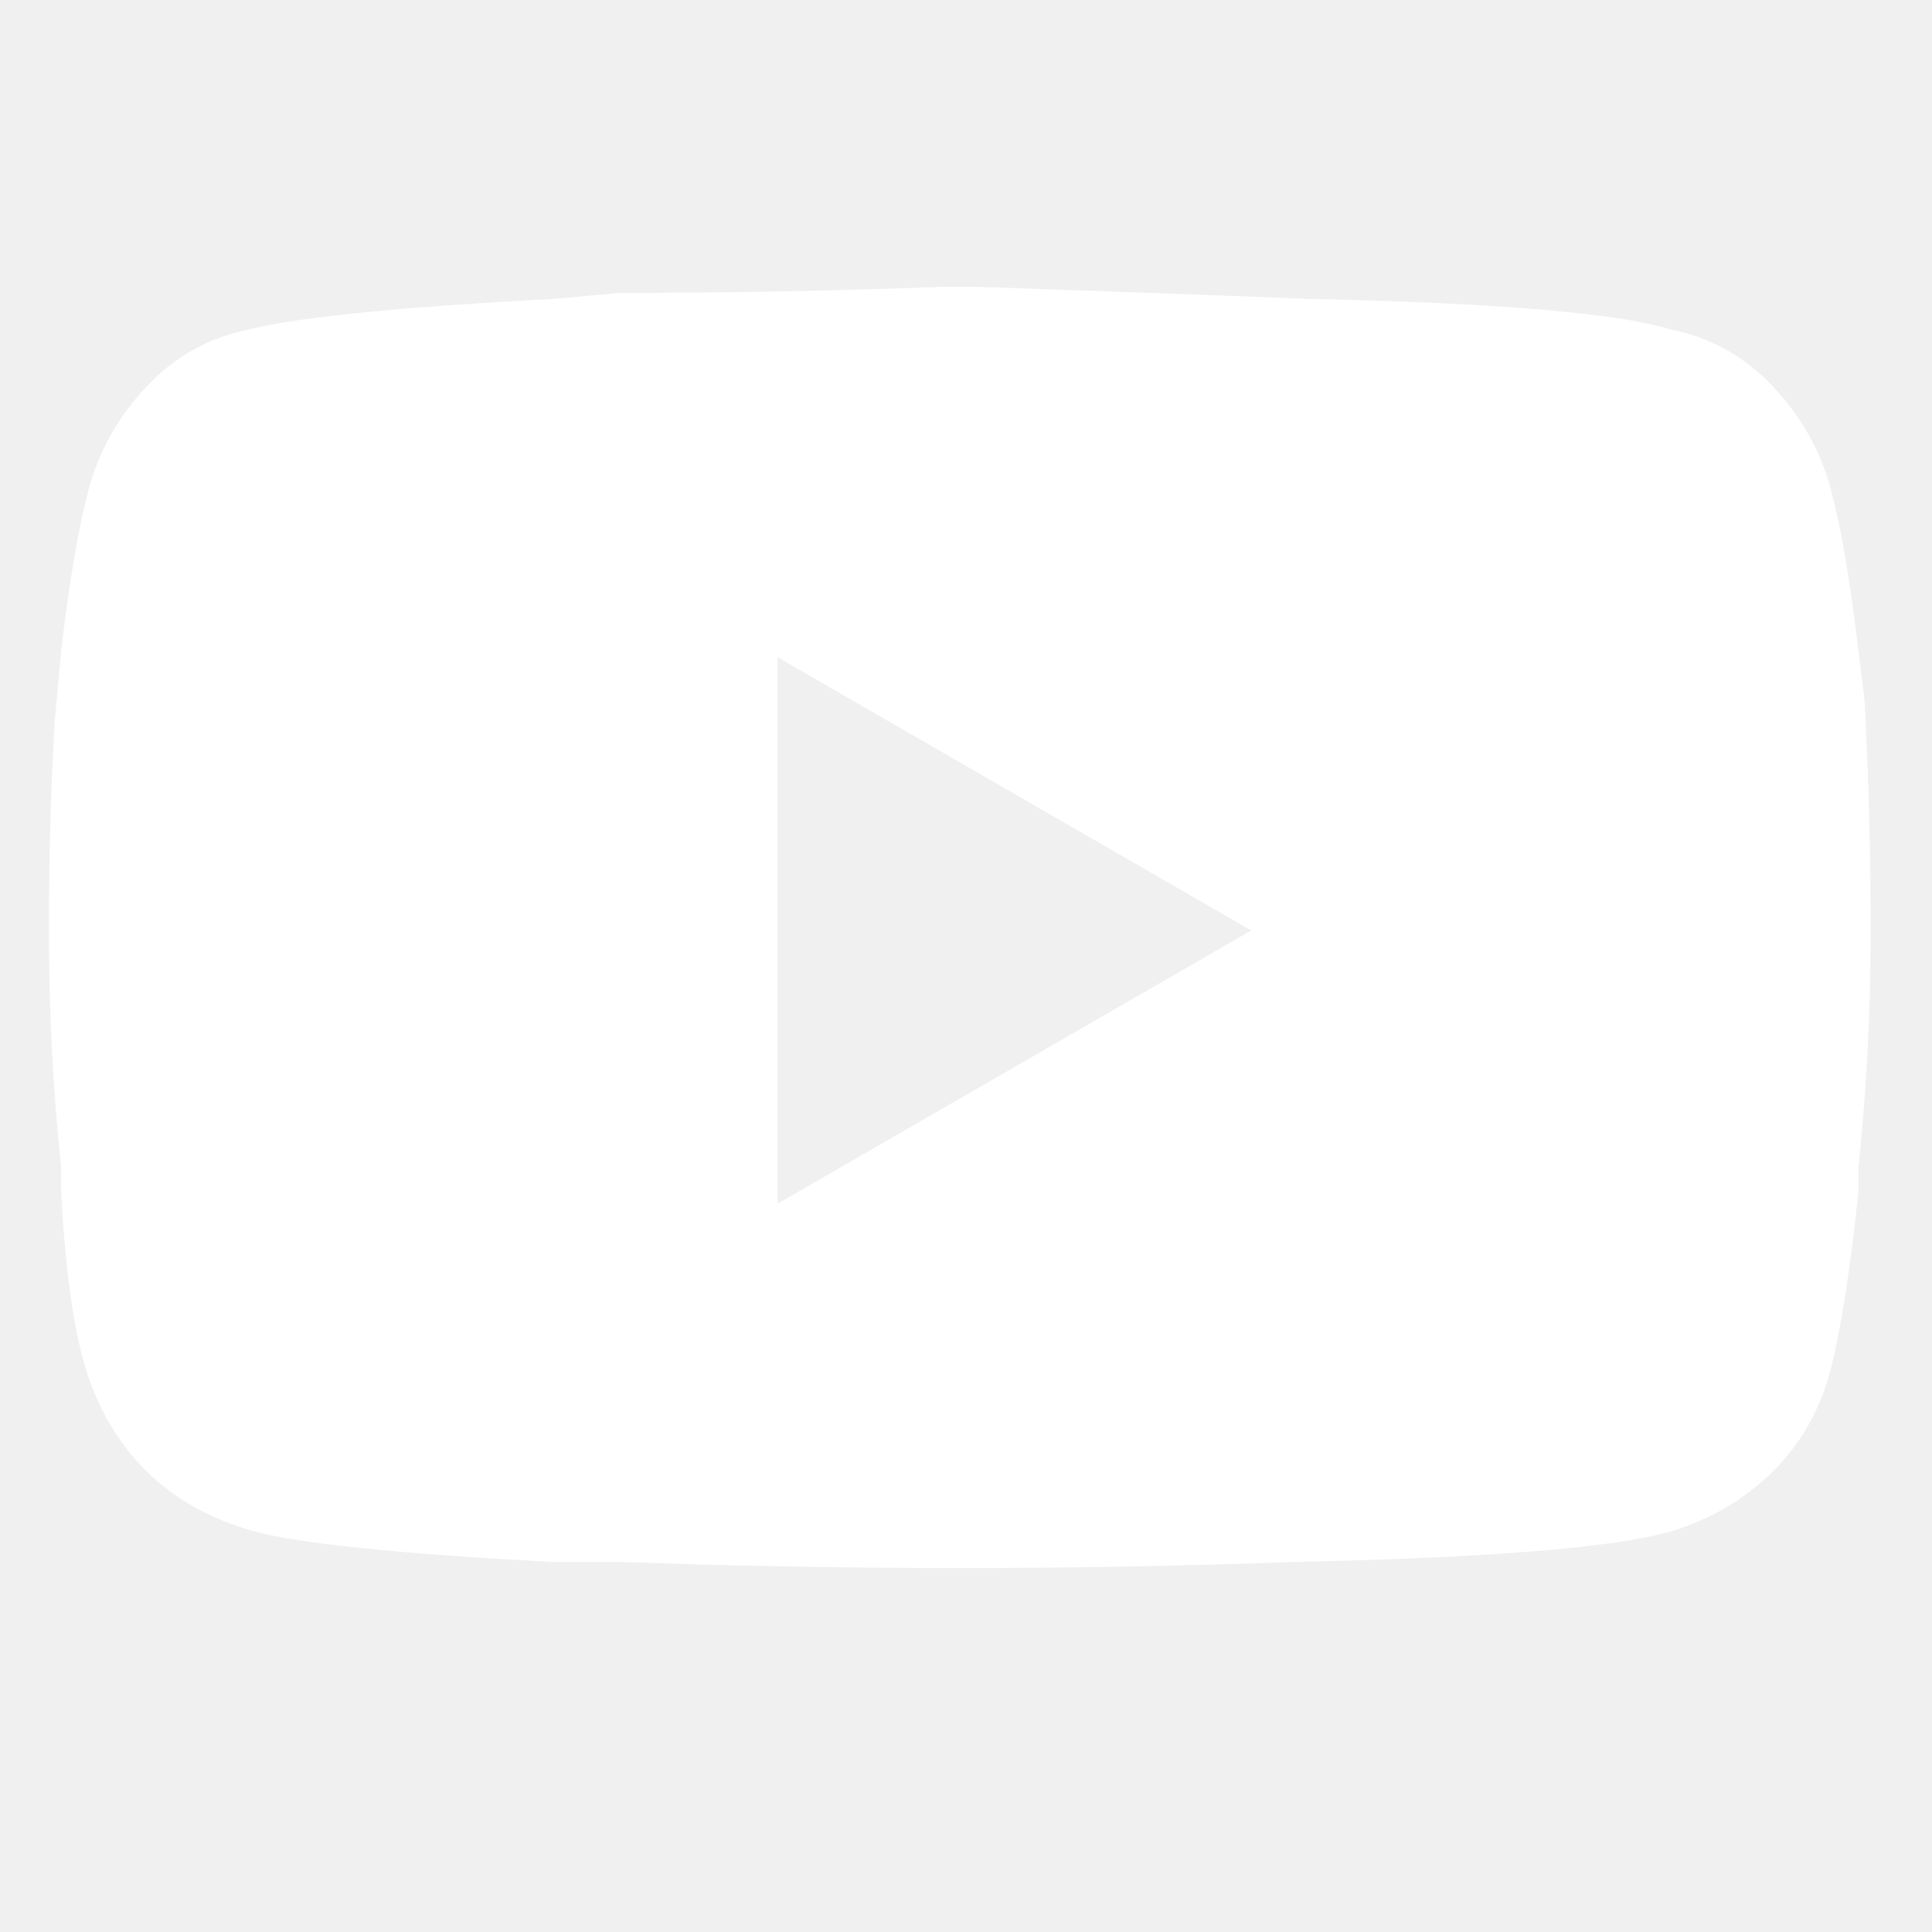
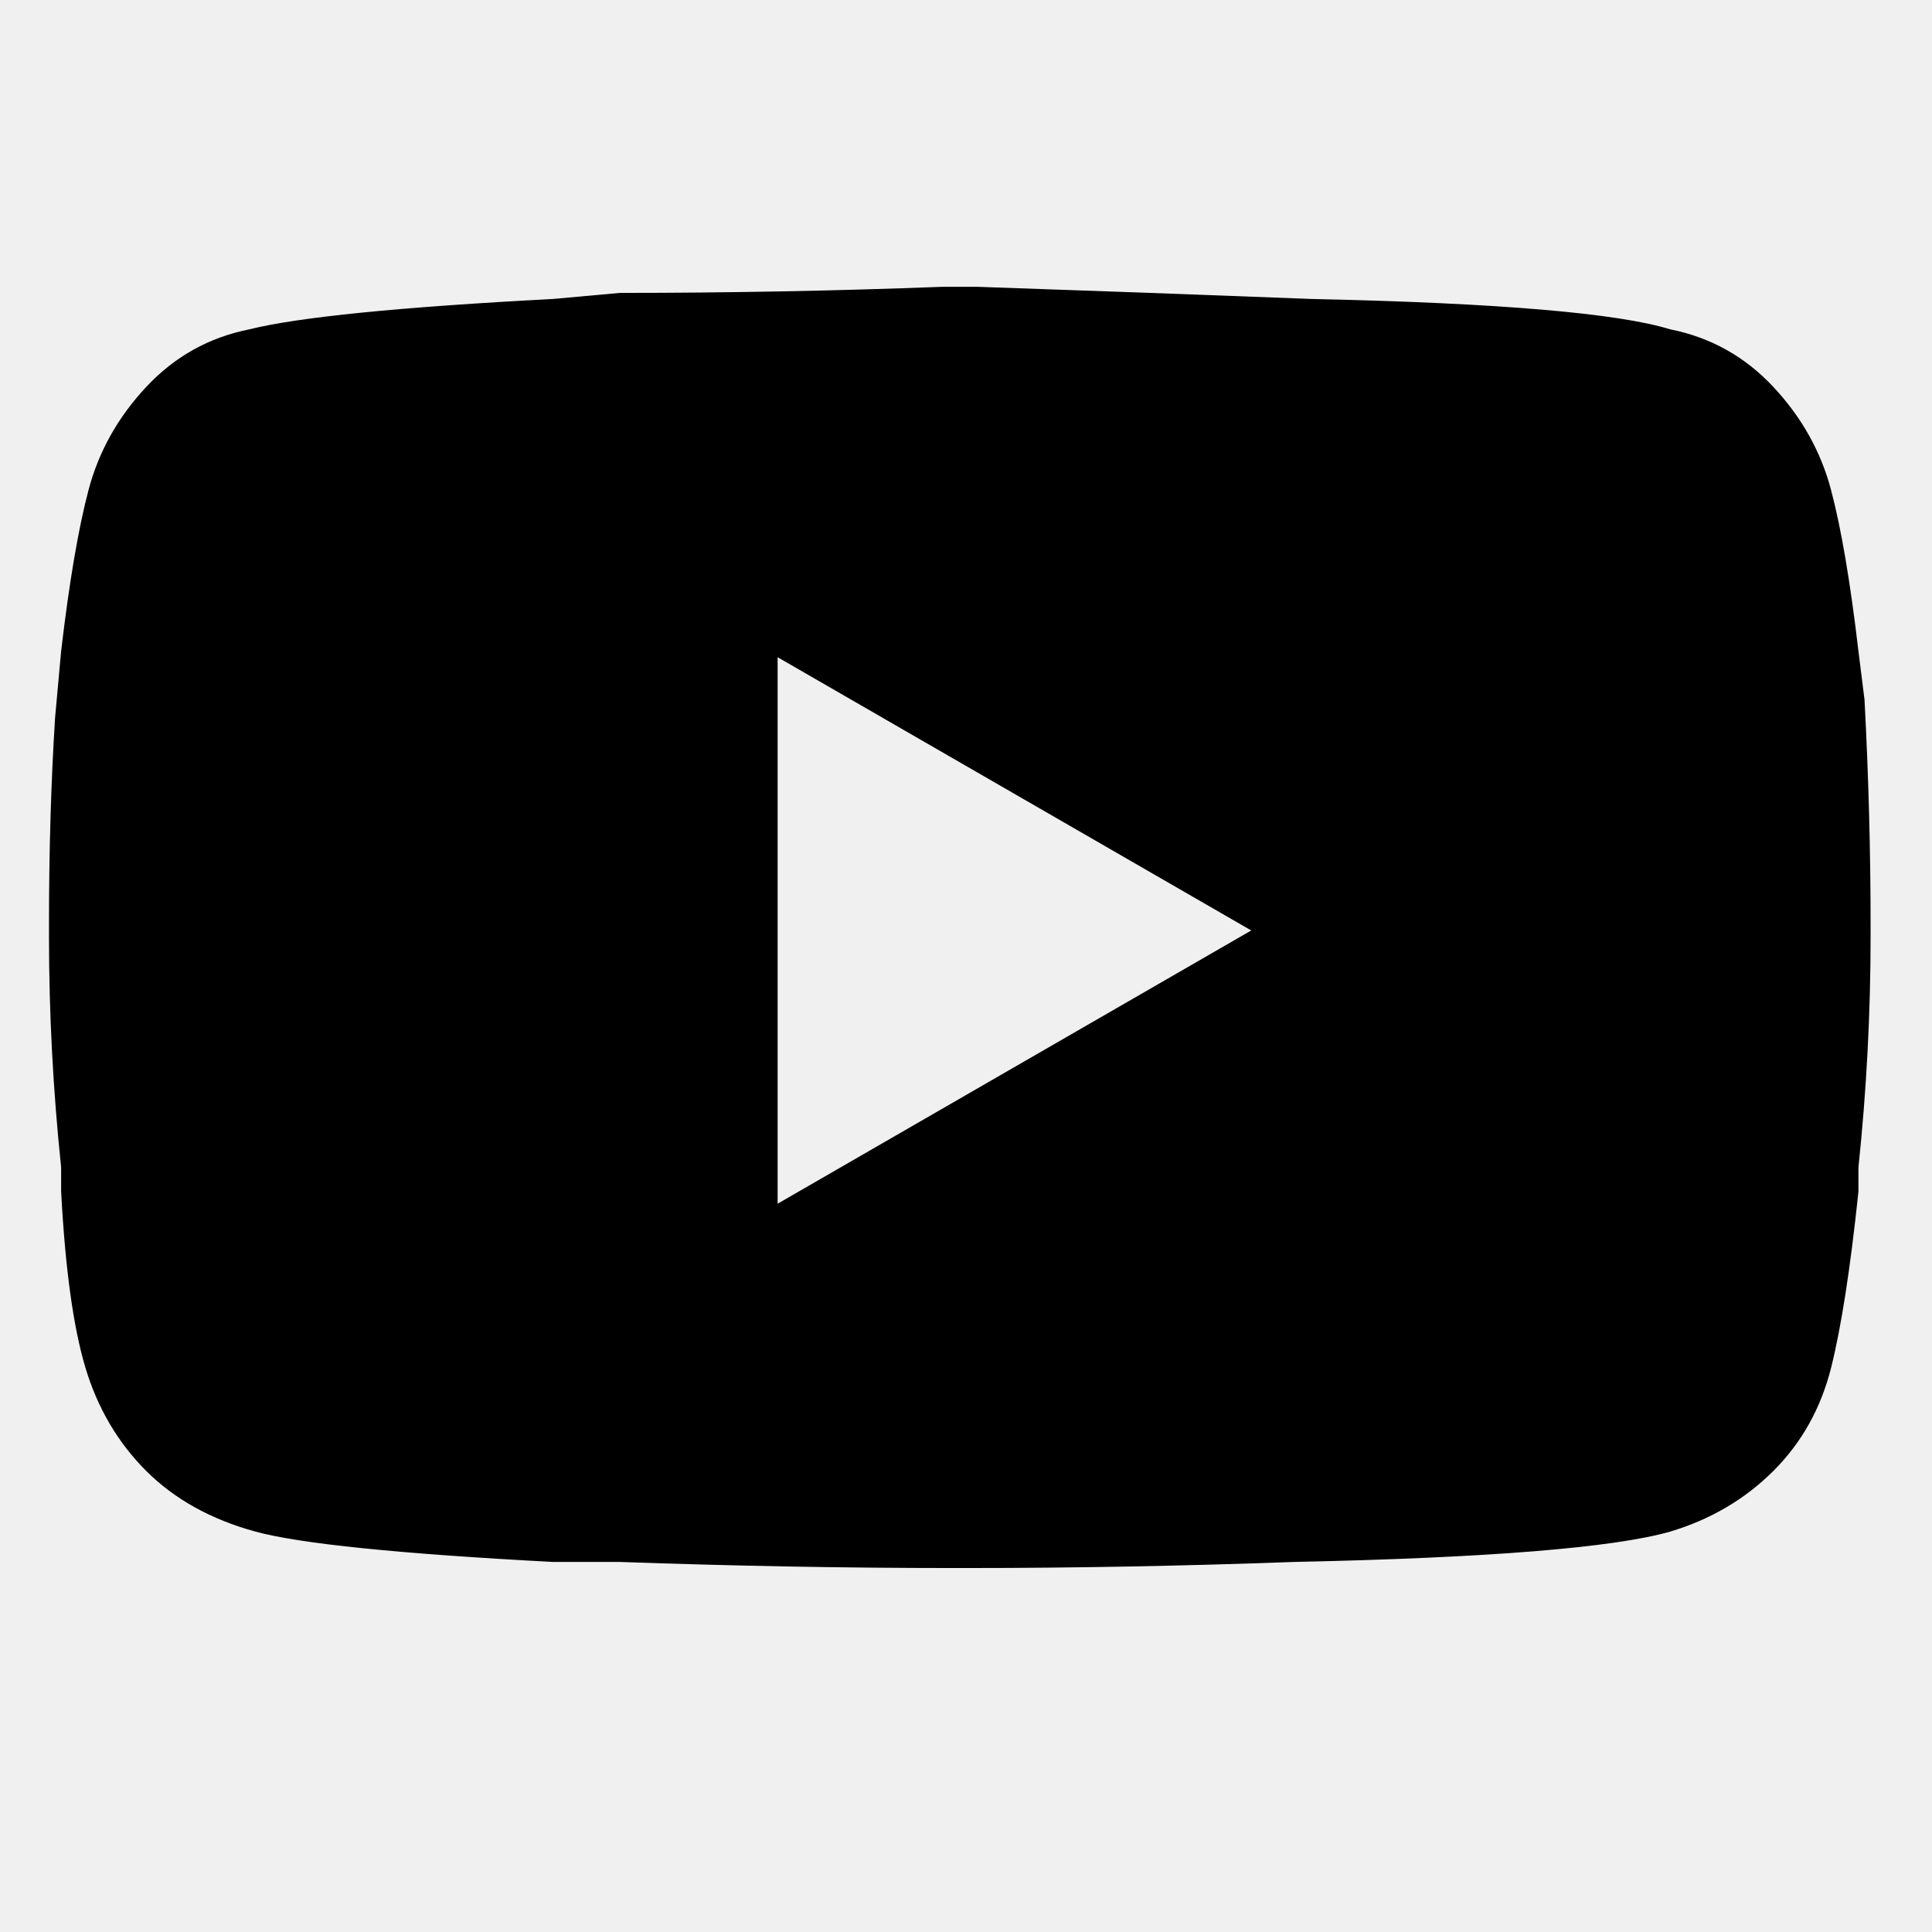
<svg xmlns="http://www.w3.org/2000/svg" width="28" height="28" viewBox="0 0 28 28" fill="none">
  <g clip-path="url(#clip0_169_1988)">
-     <path d="M13.998 4.157H14.174C15.875 4.215 17.489 4.274 19.014 4.333C21.713 4.391 23.443 4.538 24.206 4.773C24.793 4.89 25.291 5.169 25.702 5.609C26.113 6.049 26.391 6.547 26.538 7.105C26.685 7.662 26.817 8.439 26.934 9.437L27.022 10.141C27.081 11.255 27.11 12.341 27.11 13.397V13.573C27.11 14.687 27.051 15.802 26.934 16.917V17.269C26.817 18.383 26.685 19.234 26.538 19.821C26.391 20.407 26.113 20.906 25.702 21.317C25.291 21.727 24.793 22.021 24.206 22.197C23.385 22.431 21.566 22.578 18.75 22.637C17.166 22.695 15.582 22.725 13.998 22.725H13.822C12.238 22.725 10.625 22.695 8.982 22.637H8.014C5.785 22.519 4.347 22.373 3.702 22.197C3.057 22.021 2.529 21.727 2.118 21.317C1.707 20.906 1.414 20.407 1.238 19.821C1.062 19.234 0.945 18.383 0.886 17.269V16.917C0.769 15.802 0.71 14.687 0.71 13.573V13.397C0.71 12.341 0.739 11.343 0.798 10.405L0.886 9.437C1.003 8.439 1.135 7.662 1.282 7.105C1.429 6.547 1.707 6.049 2.118 5.609C2.529 5.169 3.027 4.89 3.614 4.773C4.318 4.597 5.785 4.45 8.014 4.333L8.982 4.245C10.566 4.245 12.121 4.215 13.646 4.157H13.998ZM11.27 9.525V17.445L18.134 13.485L11.27 9.525Z" fill="white" />
+     <path d="M13.998 4.157H14.174C15.875 4.215 17.489 4.274 19.014 4.333C21.713 4.391 23.443 4.538 24.206 4.773C24.793 4.89 25.291 5.169 25.702 5.609C26.113 6.049 26.391 6.547 26.538 7.105C26.685 7.662 26.817 8.439 26.934 9.437L27.022 10.141C27.081 11.255 27.11 12.341 27.11 13.397V13.573C27.11 14.687 27.051 15.802 26.934 16.917V17.269C26.817 18.383 26.685 19.234 26.538 19.821C26.391 20.407 26.113 20.906 25.702 21.317C25.291 21.727 24.793 22.021 24.206 22.197C23.385 22.431 21.566 22.578 18.75 22.637C17.166 22.695 15.582 22.725 13.998 22.725H13.822C12.238 22.725 10.625 22.695 8.982 22.637H8.014C5.785 22.519 4.347 22.373 3.702 22.197C3.057 22.021 2.529 21.727 2.118 21.317C1.707 20.906 1.414 20.407 1.238 19.821C1.062 19.234 0.945 18.383 0.886 17.269V16.917C0.769 15.802 0.71 14.687 0.71 13.573V13.397C0.71 12.341 0.739 11.343 0.798 10.405L0.886 9.437C1.003 8.439 1.135 7.662 1.282 7.105C1.429 6.547 1.707 6.049 2.118 5.609C2.529 5.169 3.027 4.89 3.614 4.773C4.318 4.597 5.785 4.45 8.014 4.333L8.982 4.245C10.566 4.245 12.121 4.215 13.646 4.157H13.998ZM11.27 9.525V17.445L18.134 13.485L11.27 9.525Z" fill="currentColor" />
  </g>
  <defs>
    <clipPath id="clip0_169_1988">
      <rect width="26.4" height="26.4" fill="white" transform="matrix(1 0 0 -1 0.710022 27.3008)" />
    </clipPath>
  </defs>
</svg>
